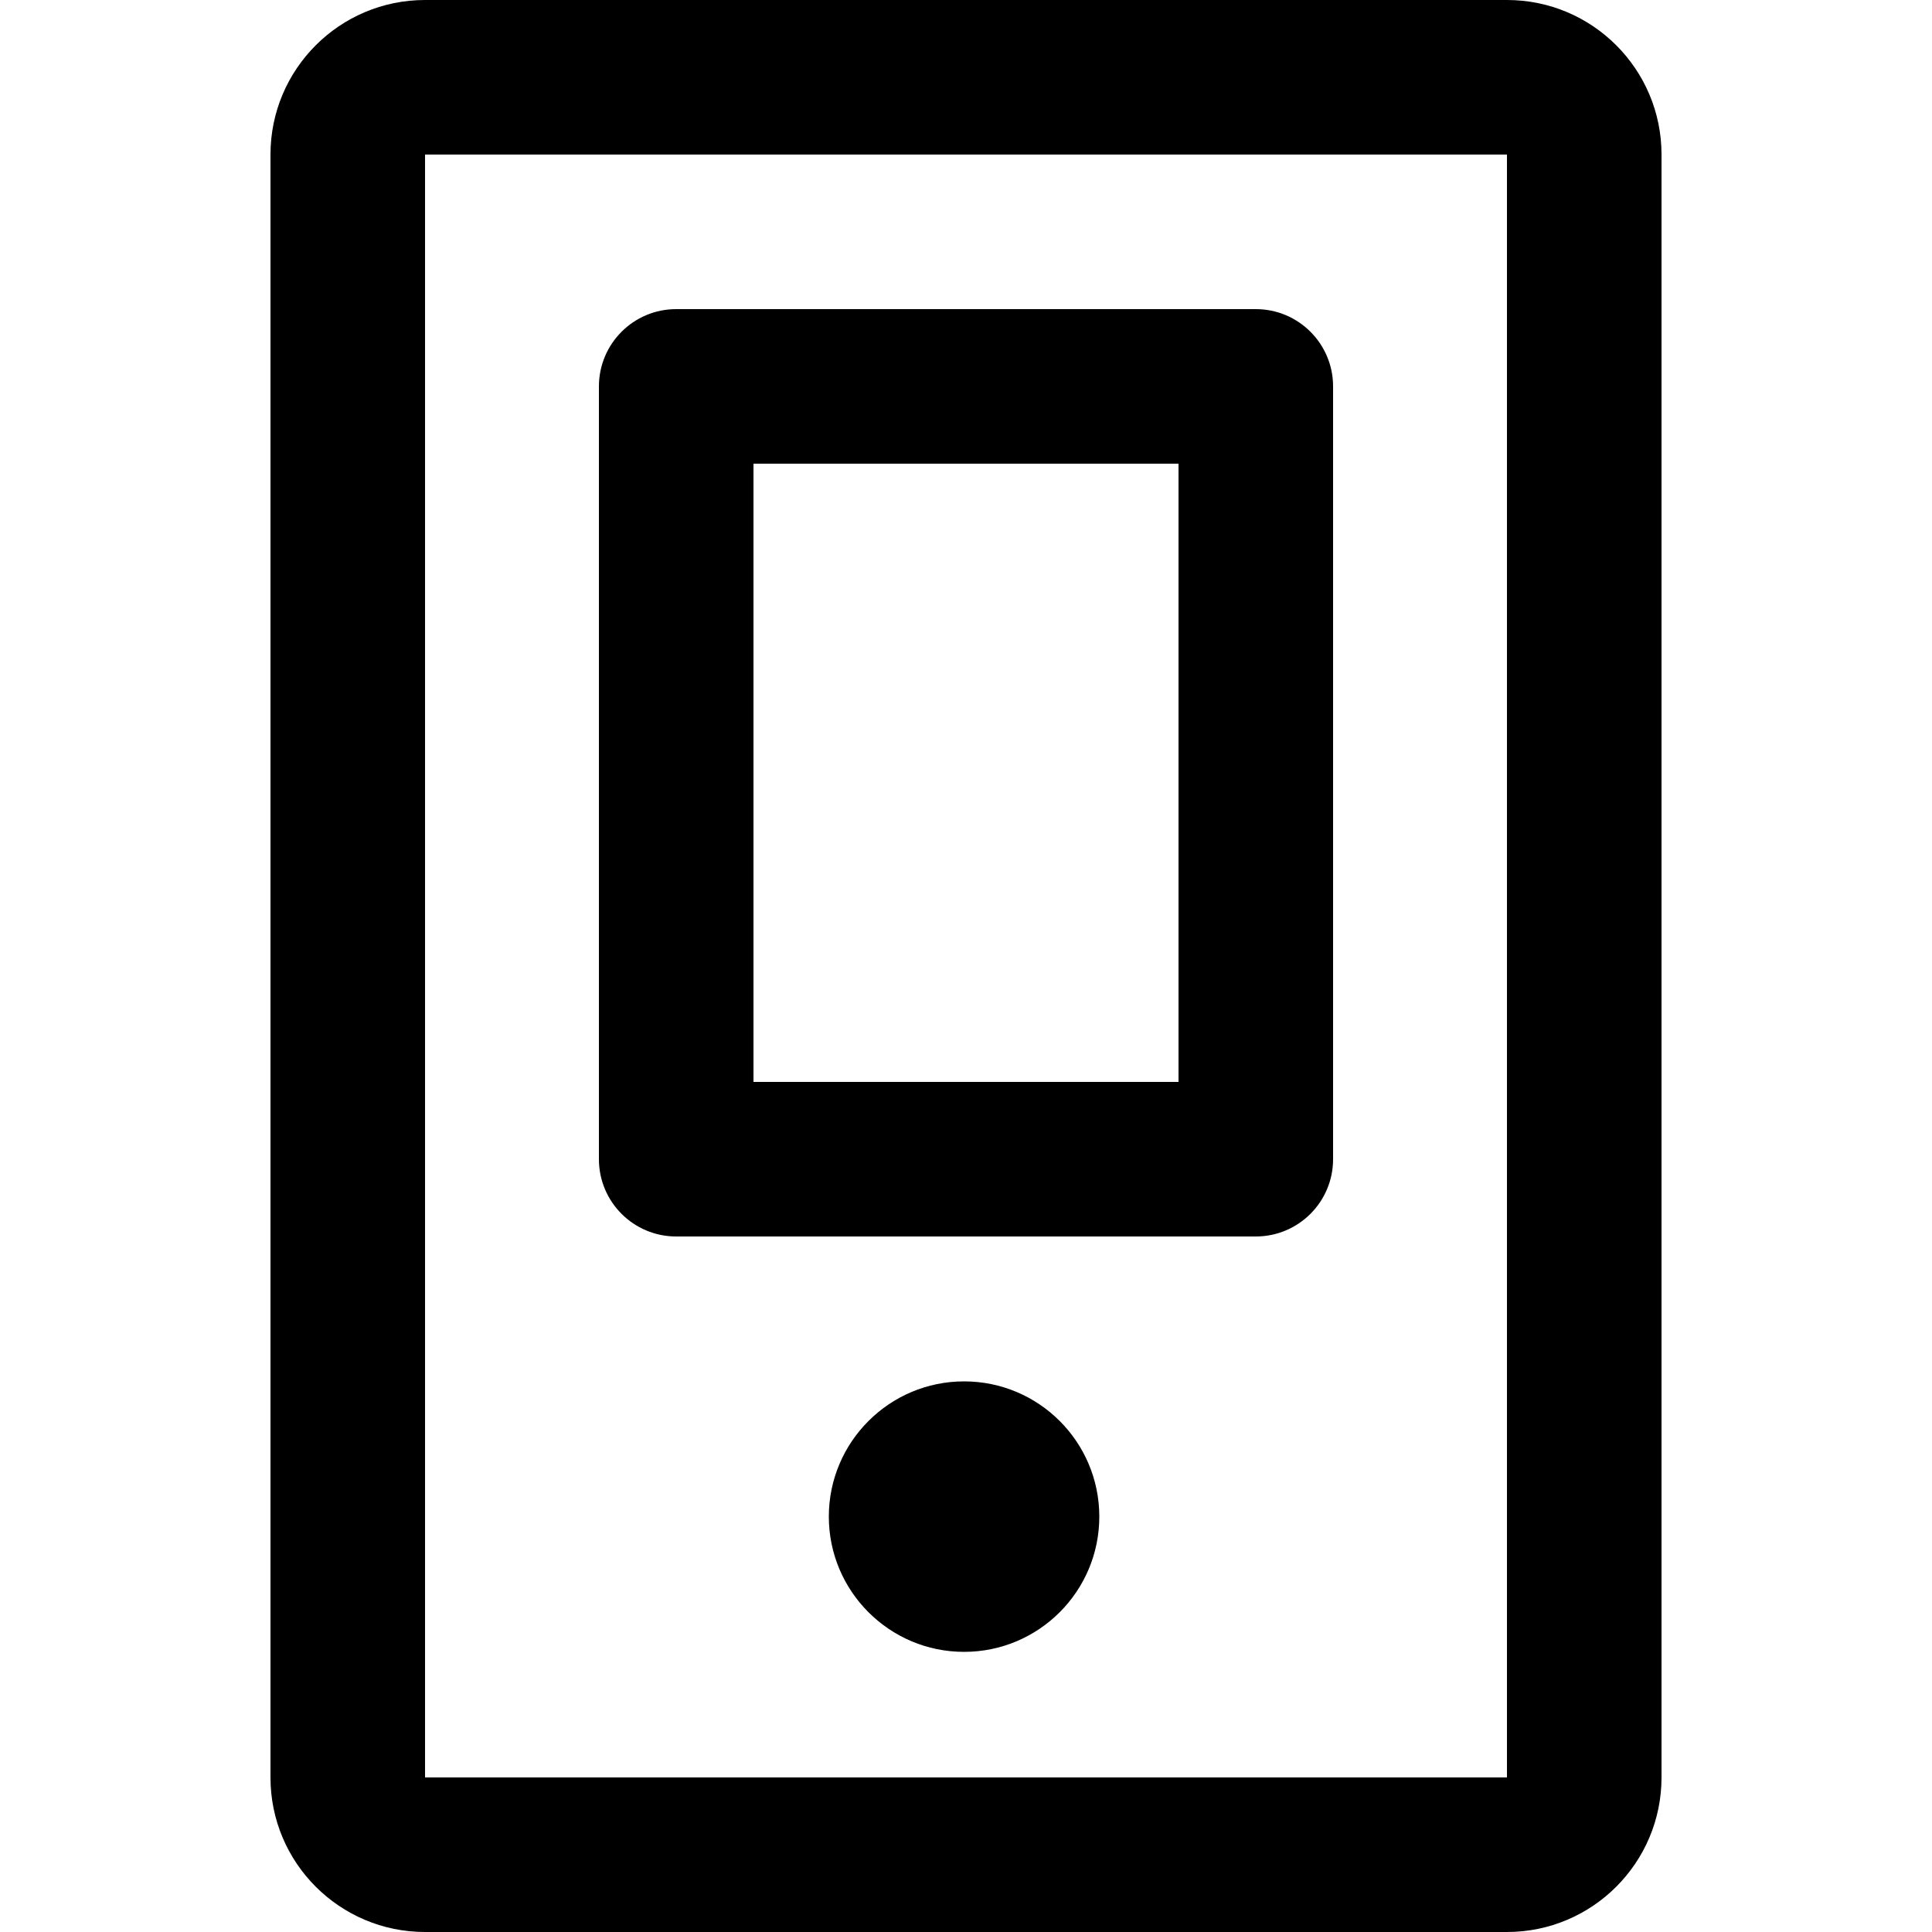
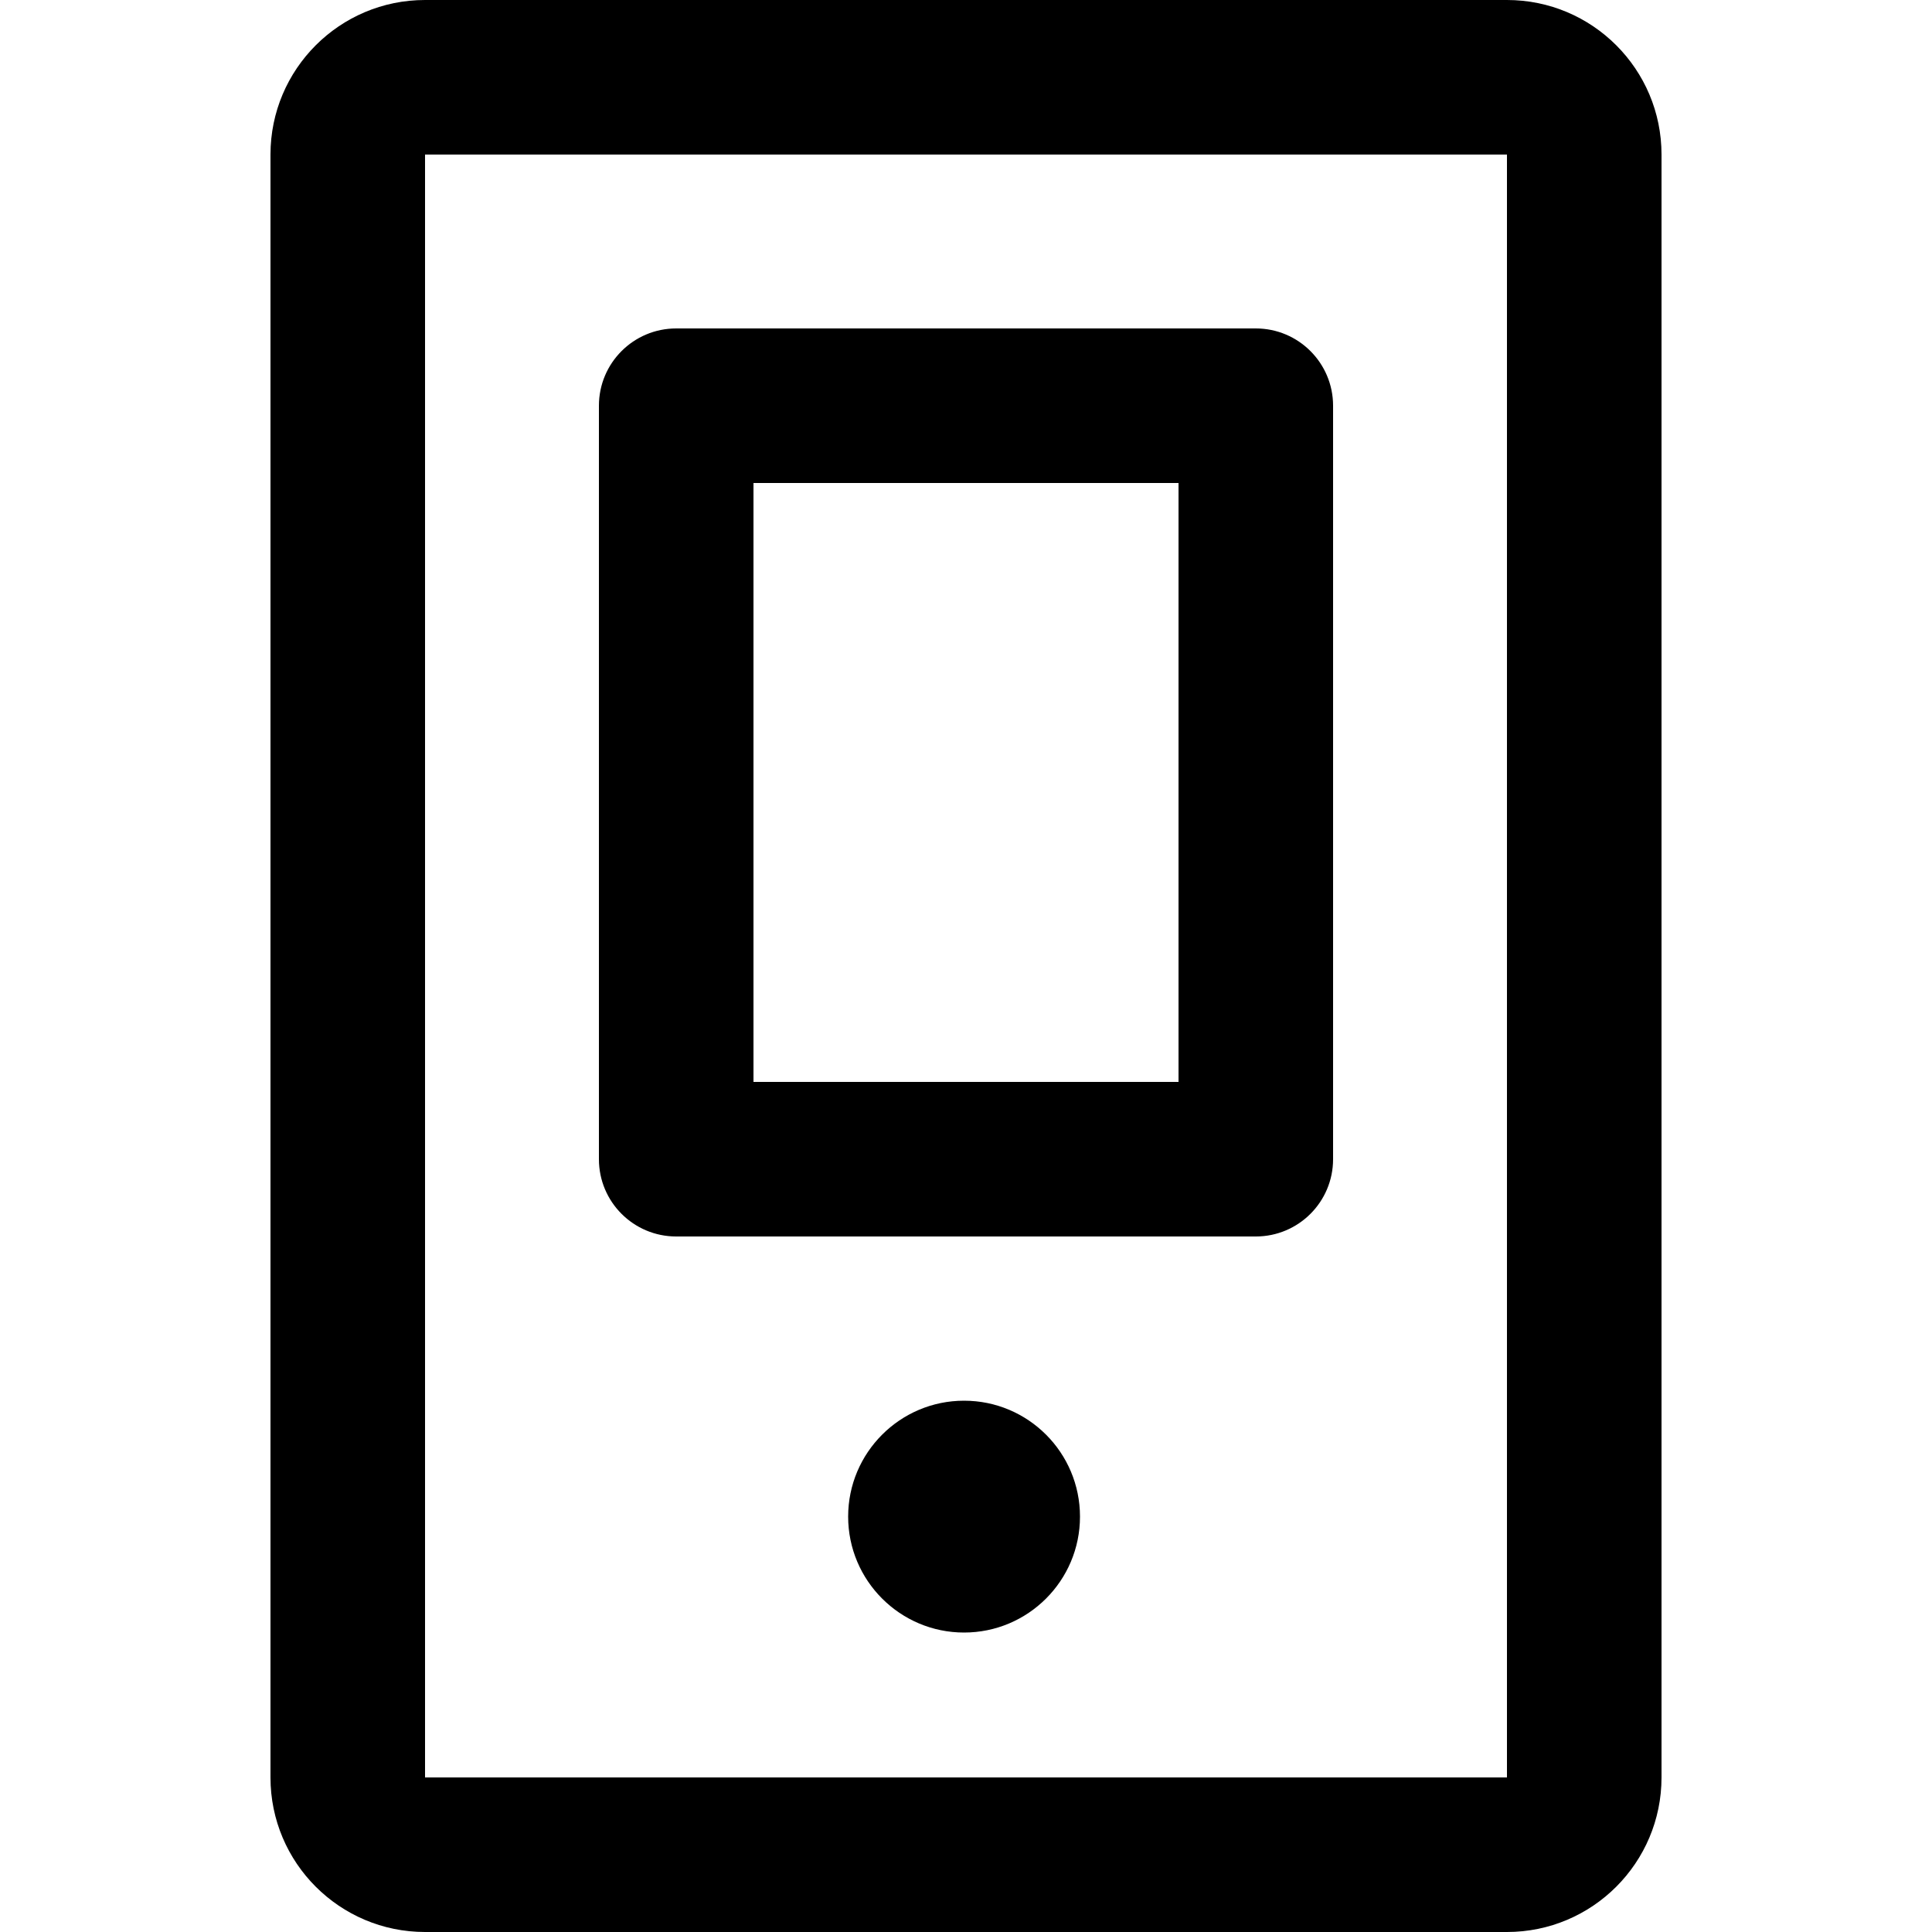
<svg xmlns="http://www.w3.org/2000/svg" version="1.1" x="0px" y="0px" width="100px" height="100px" viewBox="0 0 100 100" enable-background="new 0 0 100 100" xml:space="preserve">
  <g id="Layer_3">
</g>
  <g id="Your_Icon">
</g>
  <g id="Layer_4">
    <g>
      <path d="M78,8v84H22V8H78 M78,0H22c-4.418,0-8,3.582-8,8v84c0,4.418,3.582,8,8,8h56c4.418,0,8-3.582,8-8V8C86,3.582,82.418,0,78,0    L78,0z" />
    </g>
    <g>
-       <path d="M69,20c0-2.209-1.791-4-4-4H35c-2.209,0-4,1.791-4,4v40c0,2.209,1.791,4,4,4h30c2.209,0,4-1.791,4-4V20z M61,56H39V24h22    V56z" />
+       <path d="M69,21c0-2.209-1.791-4-4-4H35c-2.209,0-4,1.791-4,4v39c0,2.209,1.791,4,4,4h30c2.209,0,4-1.791,4-4V21z M61,56H39V25h22    V56z" />
    </g>
    <g>
-       <path d="M56.9,78.5c0,3.865-3.134,7-7.001,7c-3.858,0-6.999-3.135-6.999-7s3.141-7,6.999-7C53.769,71.5,56.9,74.635,56.9,78.5z" />
+       <path d="M55.9,78.5c0,3.312-2.687,6-6.001,6c-3.308,0-5.999-2.688-5.999-6s2.691-6,5.999-6C53.216,72.5,55.9,75.188,55.9,78.5z" />
    </g>
  </g>
</svg>
